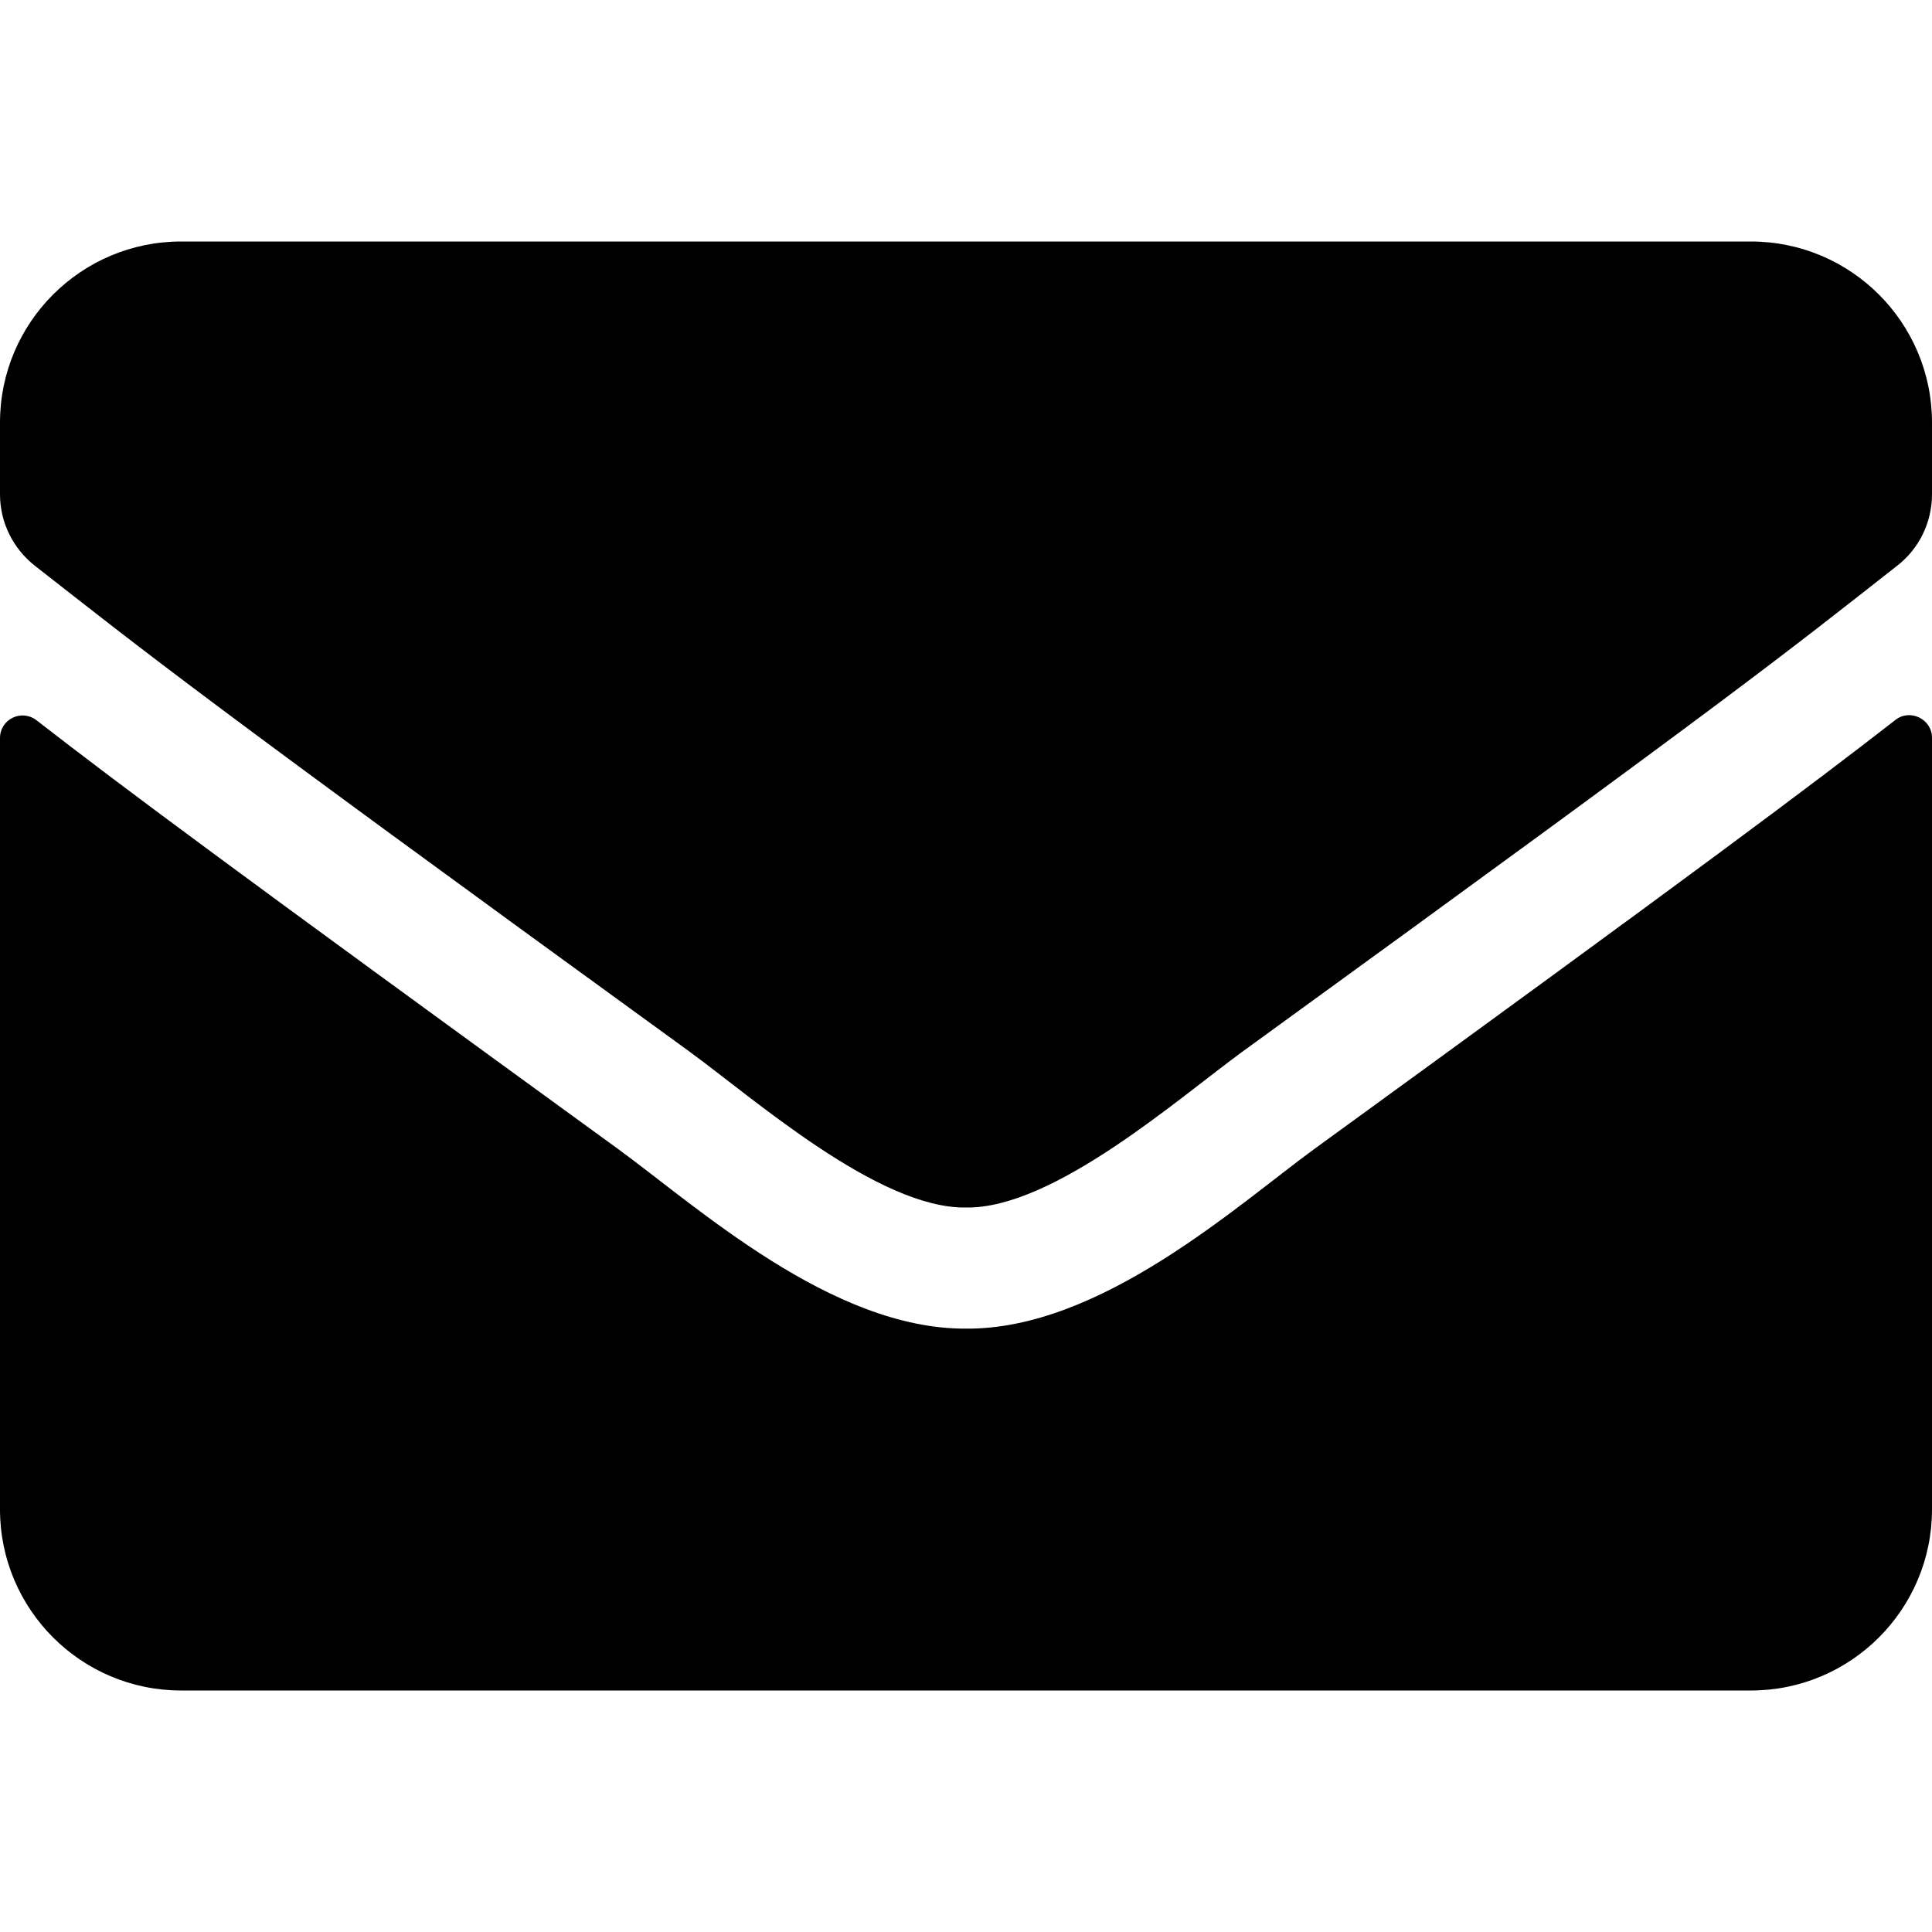
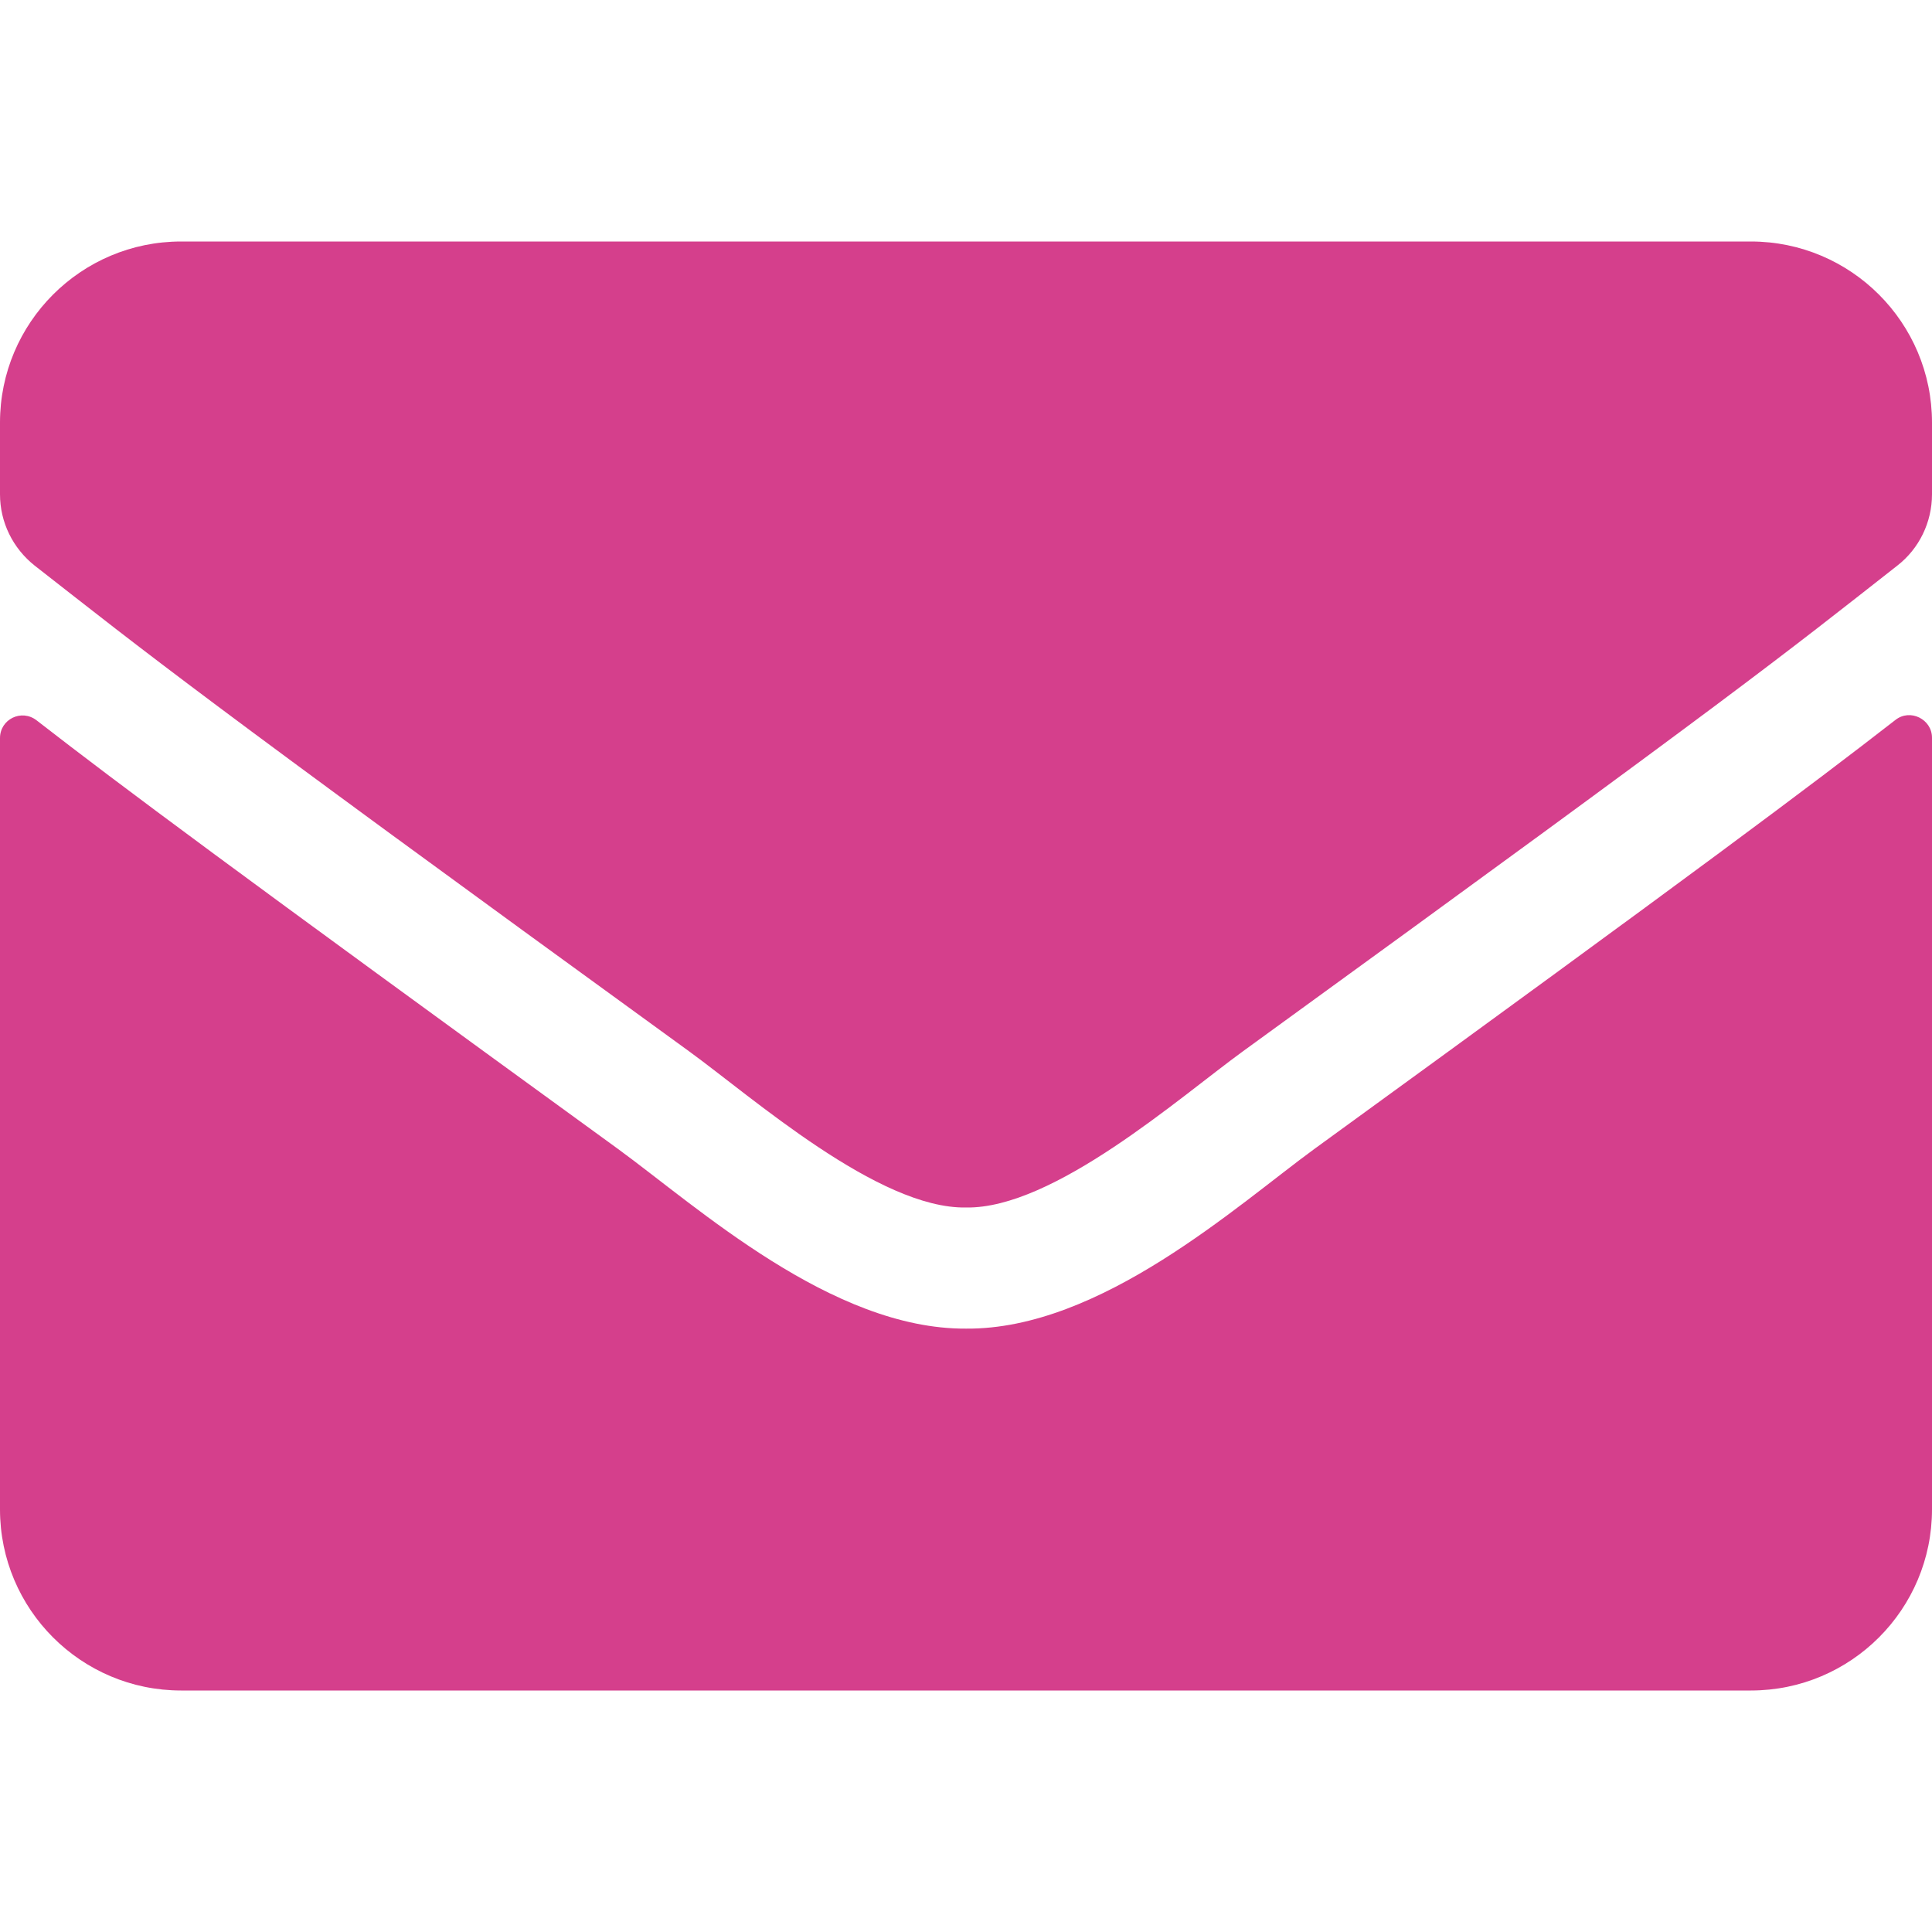
- <svg xmlns="http://www.w3.org/2000/svg" aria-hidden="true" focusable="false" data-prefix="fas" data-icon="envelope" class="svg-inline--fa fa-envelope fa-w-16" role="img" viewBox="0 0 512 512">
+ <svg xmlns="http://www.w3.org/2000/svg" aria-hidden="true" focusable="false" data-prefix="fas" data-icon="envelope" class="svg-inline--fa fa-envelope fa-w-16" style="color:#d53f8c" role="img" viewBox="0 0 512 512">
  <path fill="currentColor" d="M502.3 190.8c3.9-3.1 9.7-.2 9.7 4.7V400c0 26.5-21.5 48-48 48H48c-26.5 0-48-21.5-48-48V195.6c0-5 5.7-7.8 9.7-4.7 22.4 17.4 52.1 39.5 154.1 113.6 21.1 15.4 56.7 47.8 92.2 47.6 35.7.3 72-32.8 92.3-47.6 102-74.1 131.6-96.3 154-113.7zM256 320c23.2.4 56.6-29.2 73.4-41.4 132.7-96.3 142.8-104.7 173.4-128.7 5.8-4.5 9.2-11.5 9.2-18.9v-19c0-26.5-21.5-48-48-48H48C21.5 64 0 85.5 0 112v19c0 7.4 3.4 14.3 9.2 18.9 30.6 23.9 40.7 32.4 173.4 128.7 16.8 12.2 50.2 41.8 73.4 41.4z" />
</svg>
